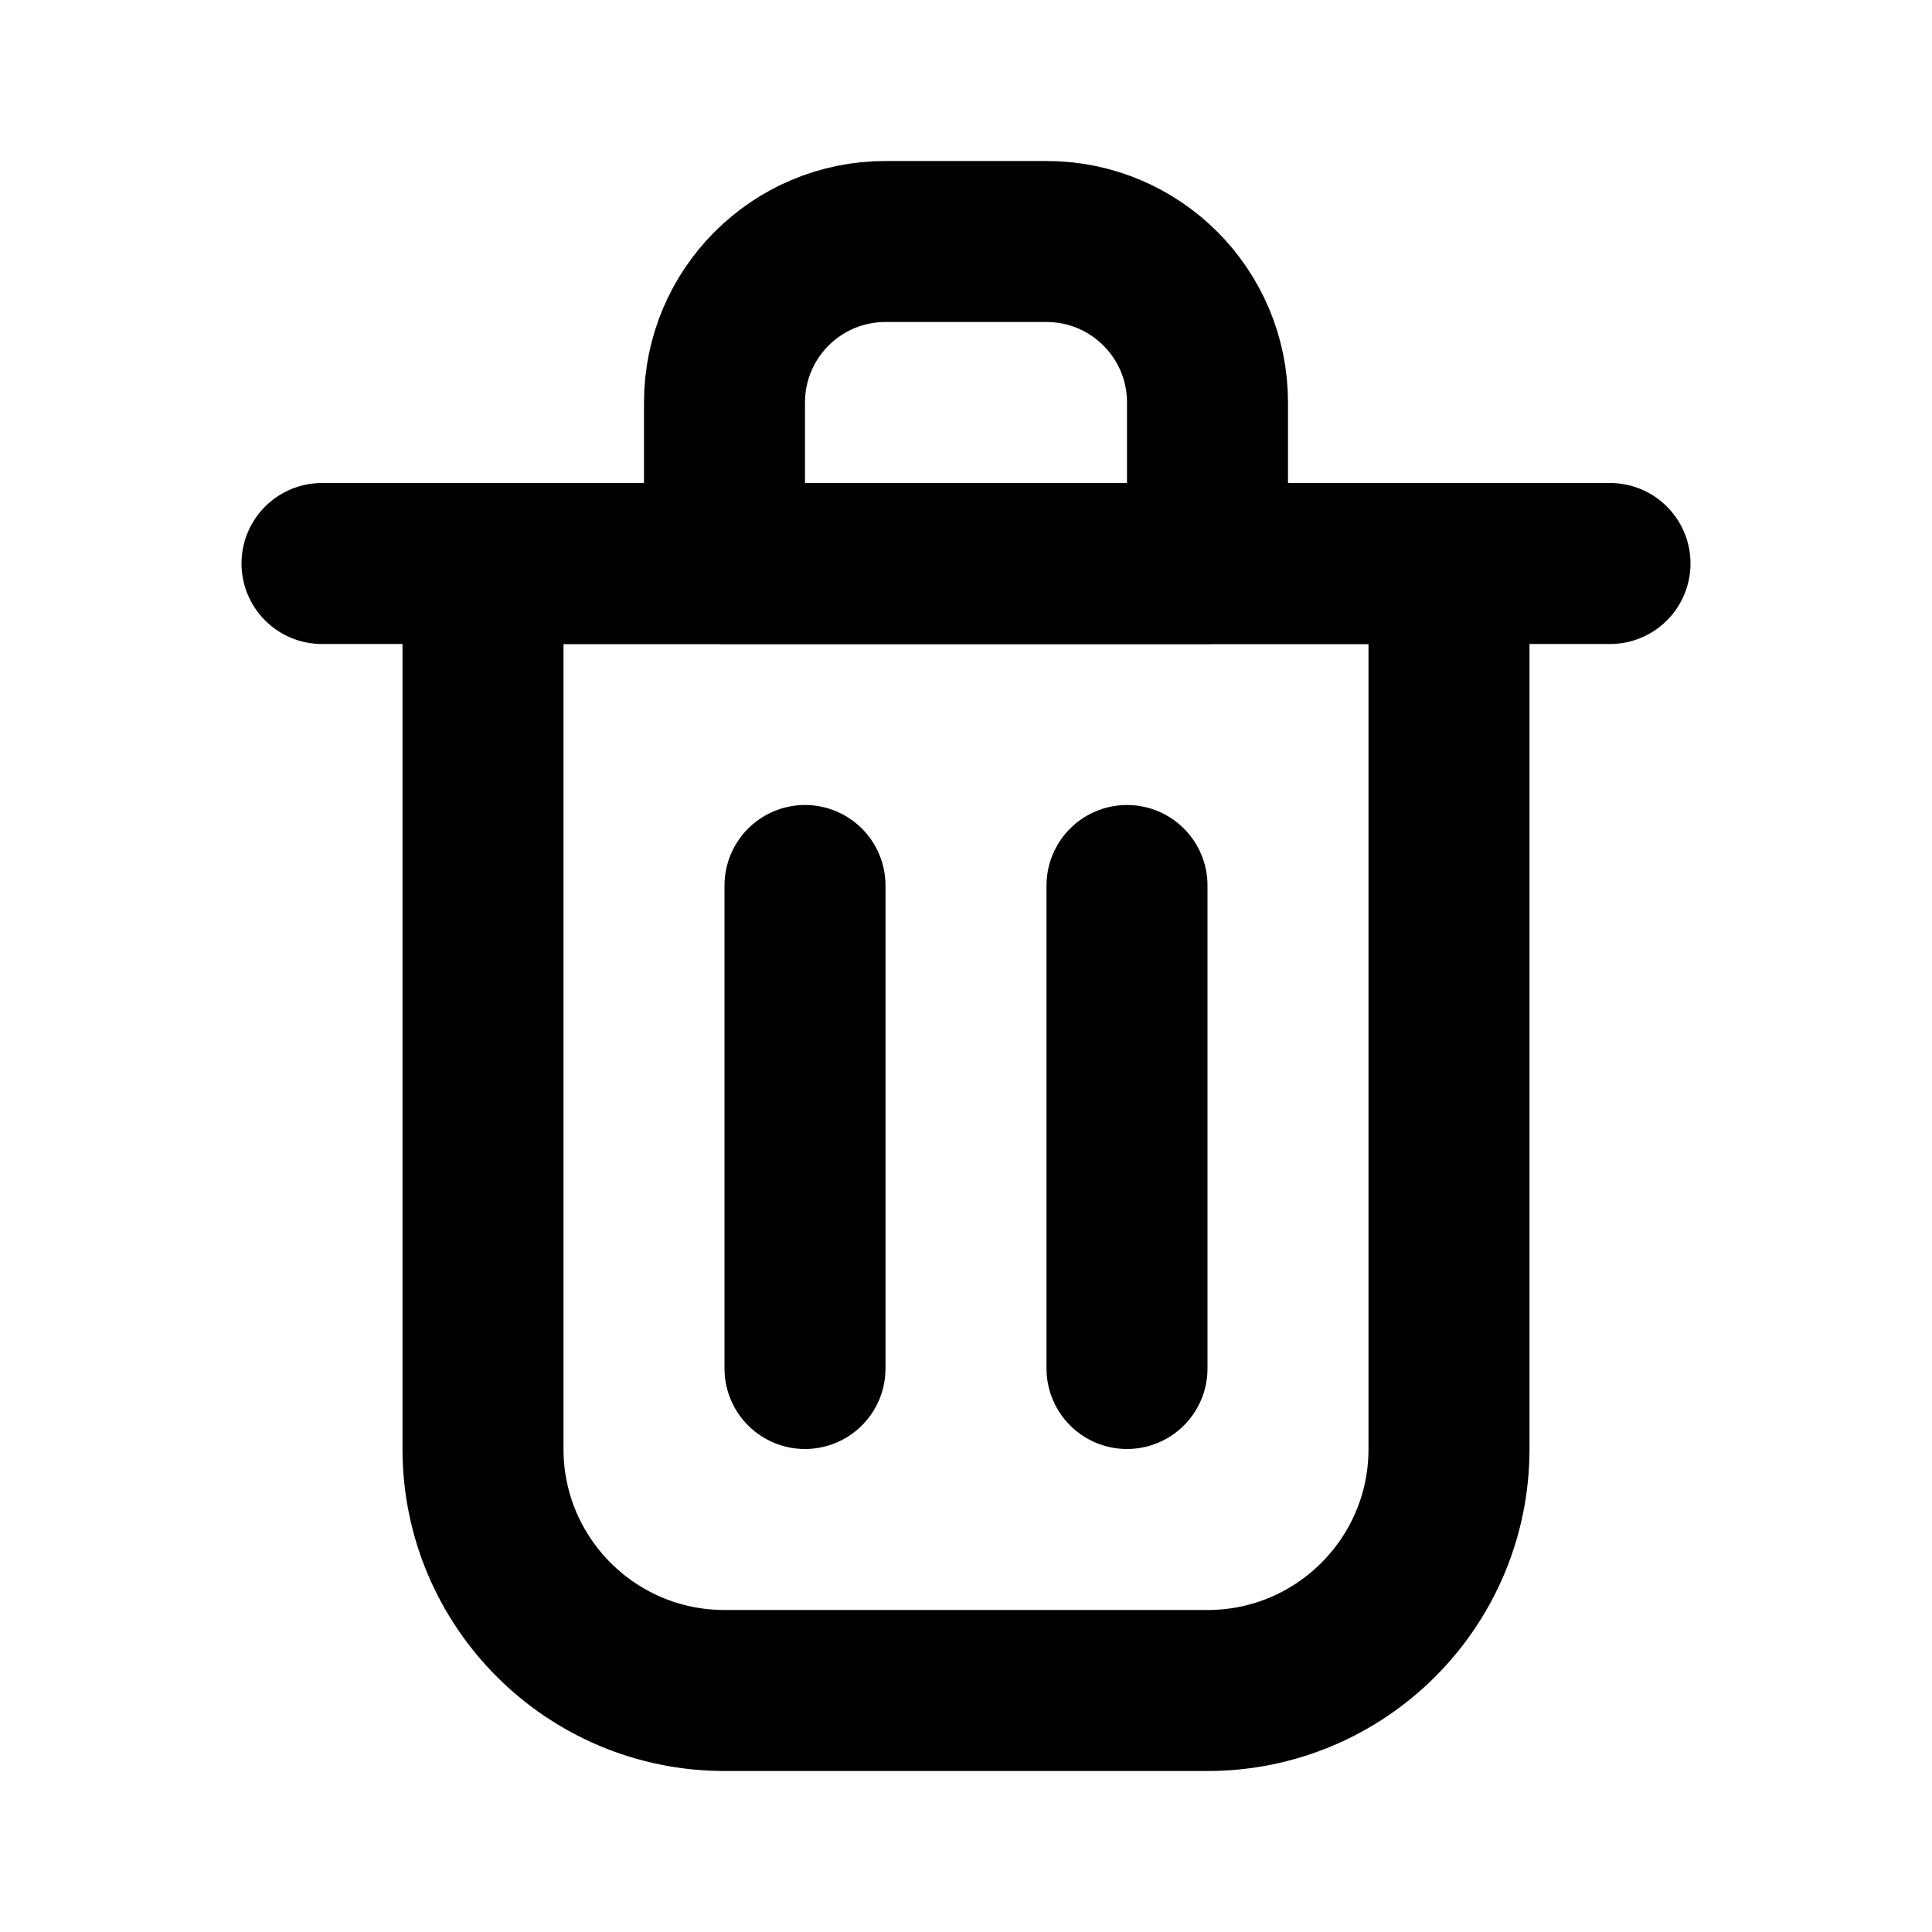
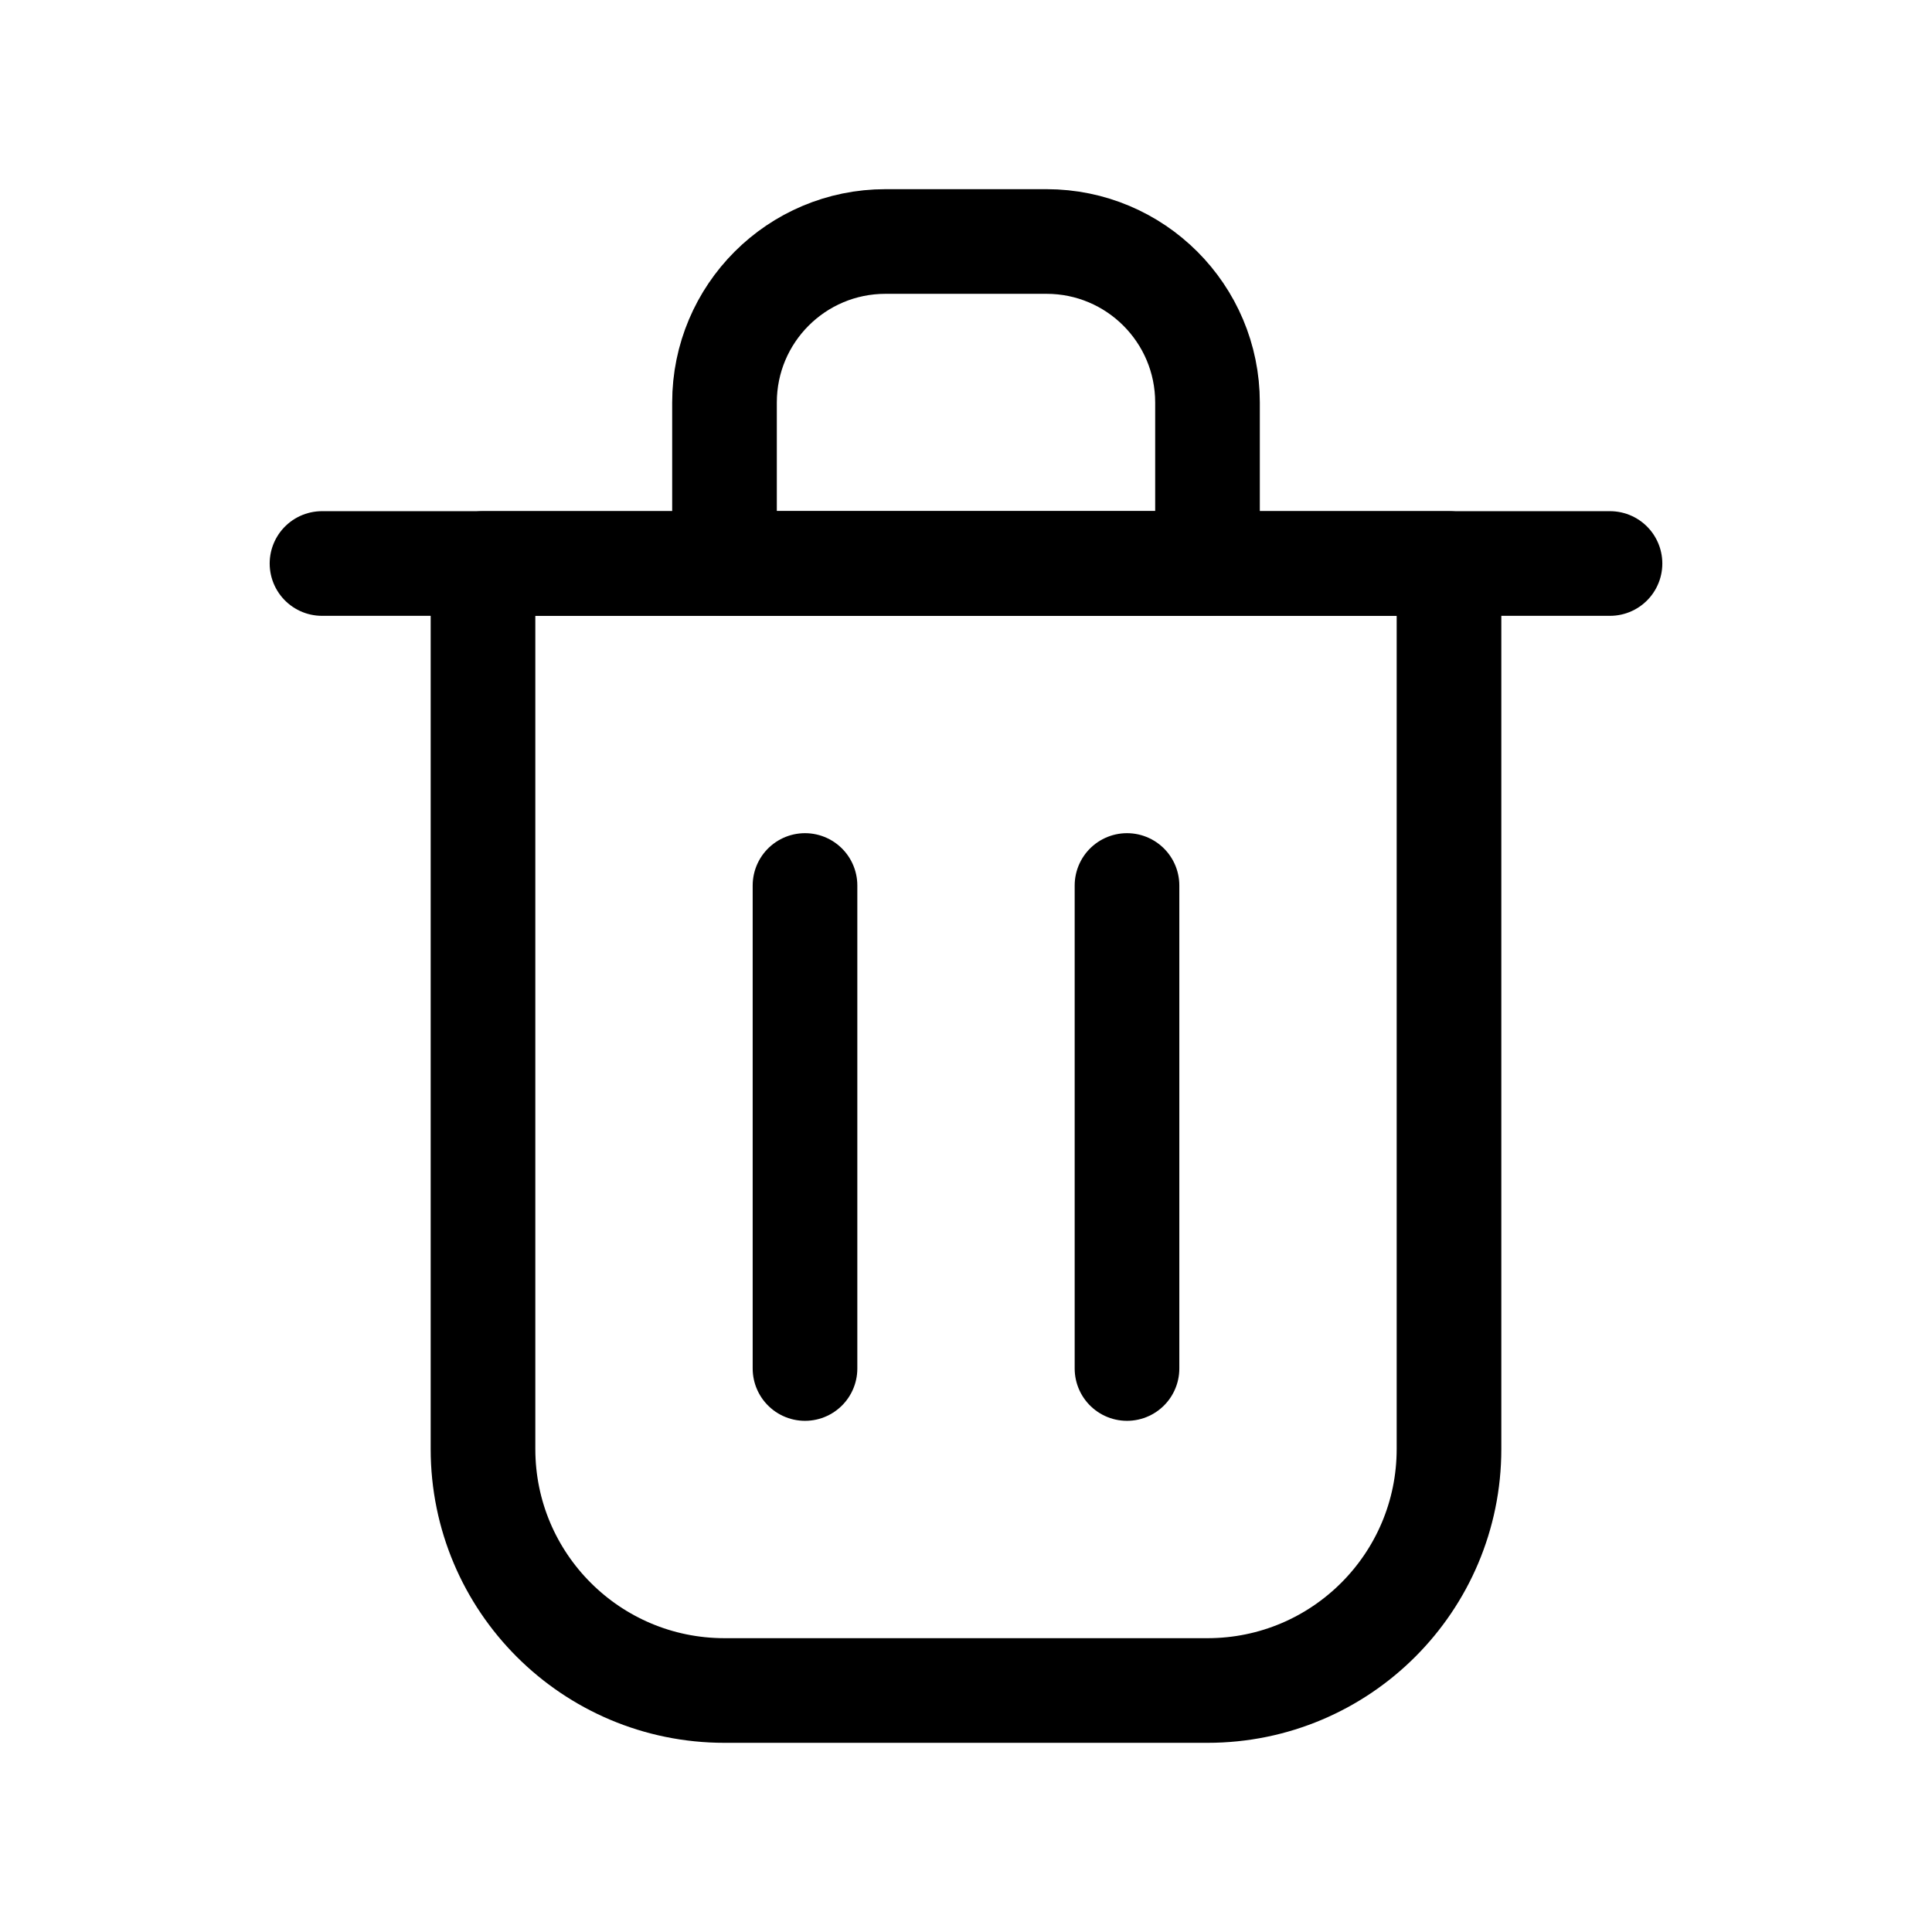
<svg xmlns="http://www.w3.org/2000/svg" width="800px" height="800px" viewBox="0 0 24 24" fill="none">
-   <path d="M10 11V17" stroke="#000000" stroke-width="2" stroke-linecap="round" stroke-linejoin="round" />
-   <path d="M14 11V17" stroke="#000000" stroke-width="2" stroke-linecap="round" stroke-linejoin="round" />
-   <path d="M4 7H20" stroke="#000000" stroke-width="2" stroke-linecap="round" stroke-linejoin="round" />
-   <path d="M6 7H12H18V18C18 19.657 16.657 21 15 21H9C7.343 21 6 19.657 6 18V7Z" stroke="#000000" stroke-width="2" stroke-linecap="round" stroke-linejoin="round" />
-   <path d="M9 5C9 3.895 9.895 3 11 3H13C14.105 3 15 3.895 15 5V7H9V5Z" stroke="#000000" stroke-width="2" stroke-linecap="round" stroke-linejoin="round" />
+   <path d="M10 11V17" stroke="#000000" stroke-width="1.3" stroke-linecap="round" stroke-linejoin="round" />
+   <path d="M14 11V17" stroke="#000000" stroke-width="1.3" stroke-linecap="round" stroke-linejoin="round" />
+   <path d="M4 7H20" stroke="#000000" stroke-width="1.3" stroke-linecap="round" stroke-linejoin="round" />
+   <path d="M6 7H12H18V18C18 19.657 16.657 21 15 21H9C7.343 21 6 19.657 6 18V7Z" stroke="#000000" stroke-width="1.3" stroke-linecap="round" stroke-linejoin="round" />
+   <path d="M9 5C9 3.895 9.895 3 11 3H13C14.105 3 15 3.895 15 5V7H9V5Z" stroke="#000000" stroke-width="1.3" stroke-linecap="round" stroke-linejoin="round" />
</svg>
